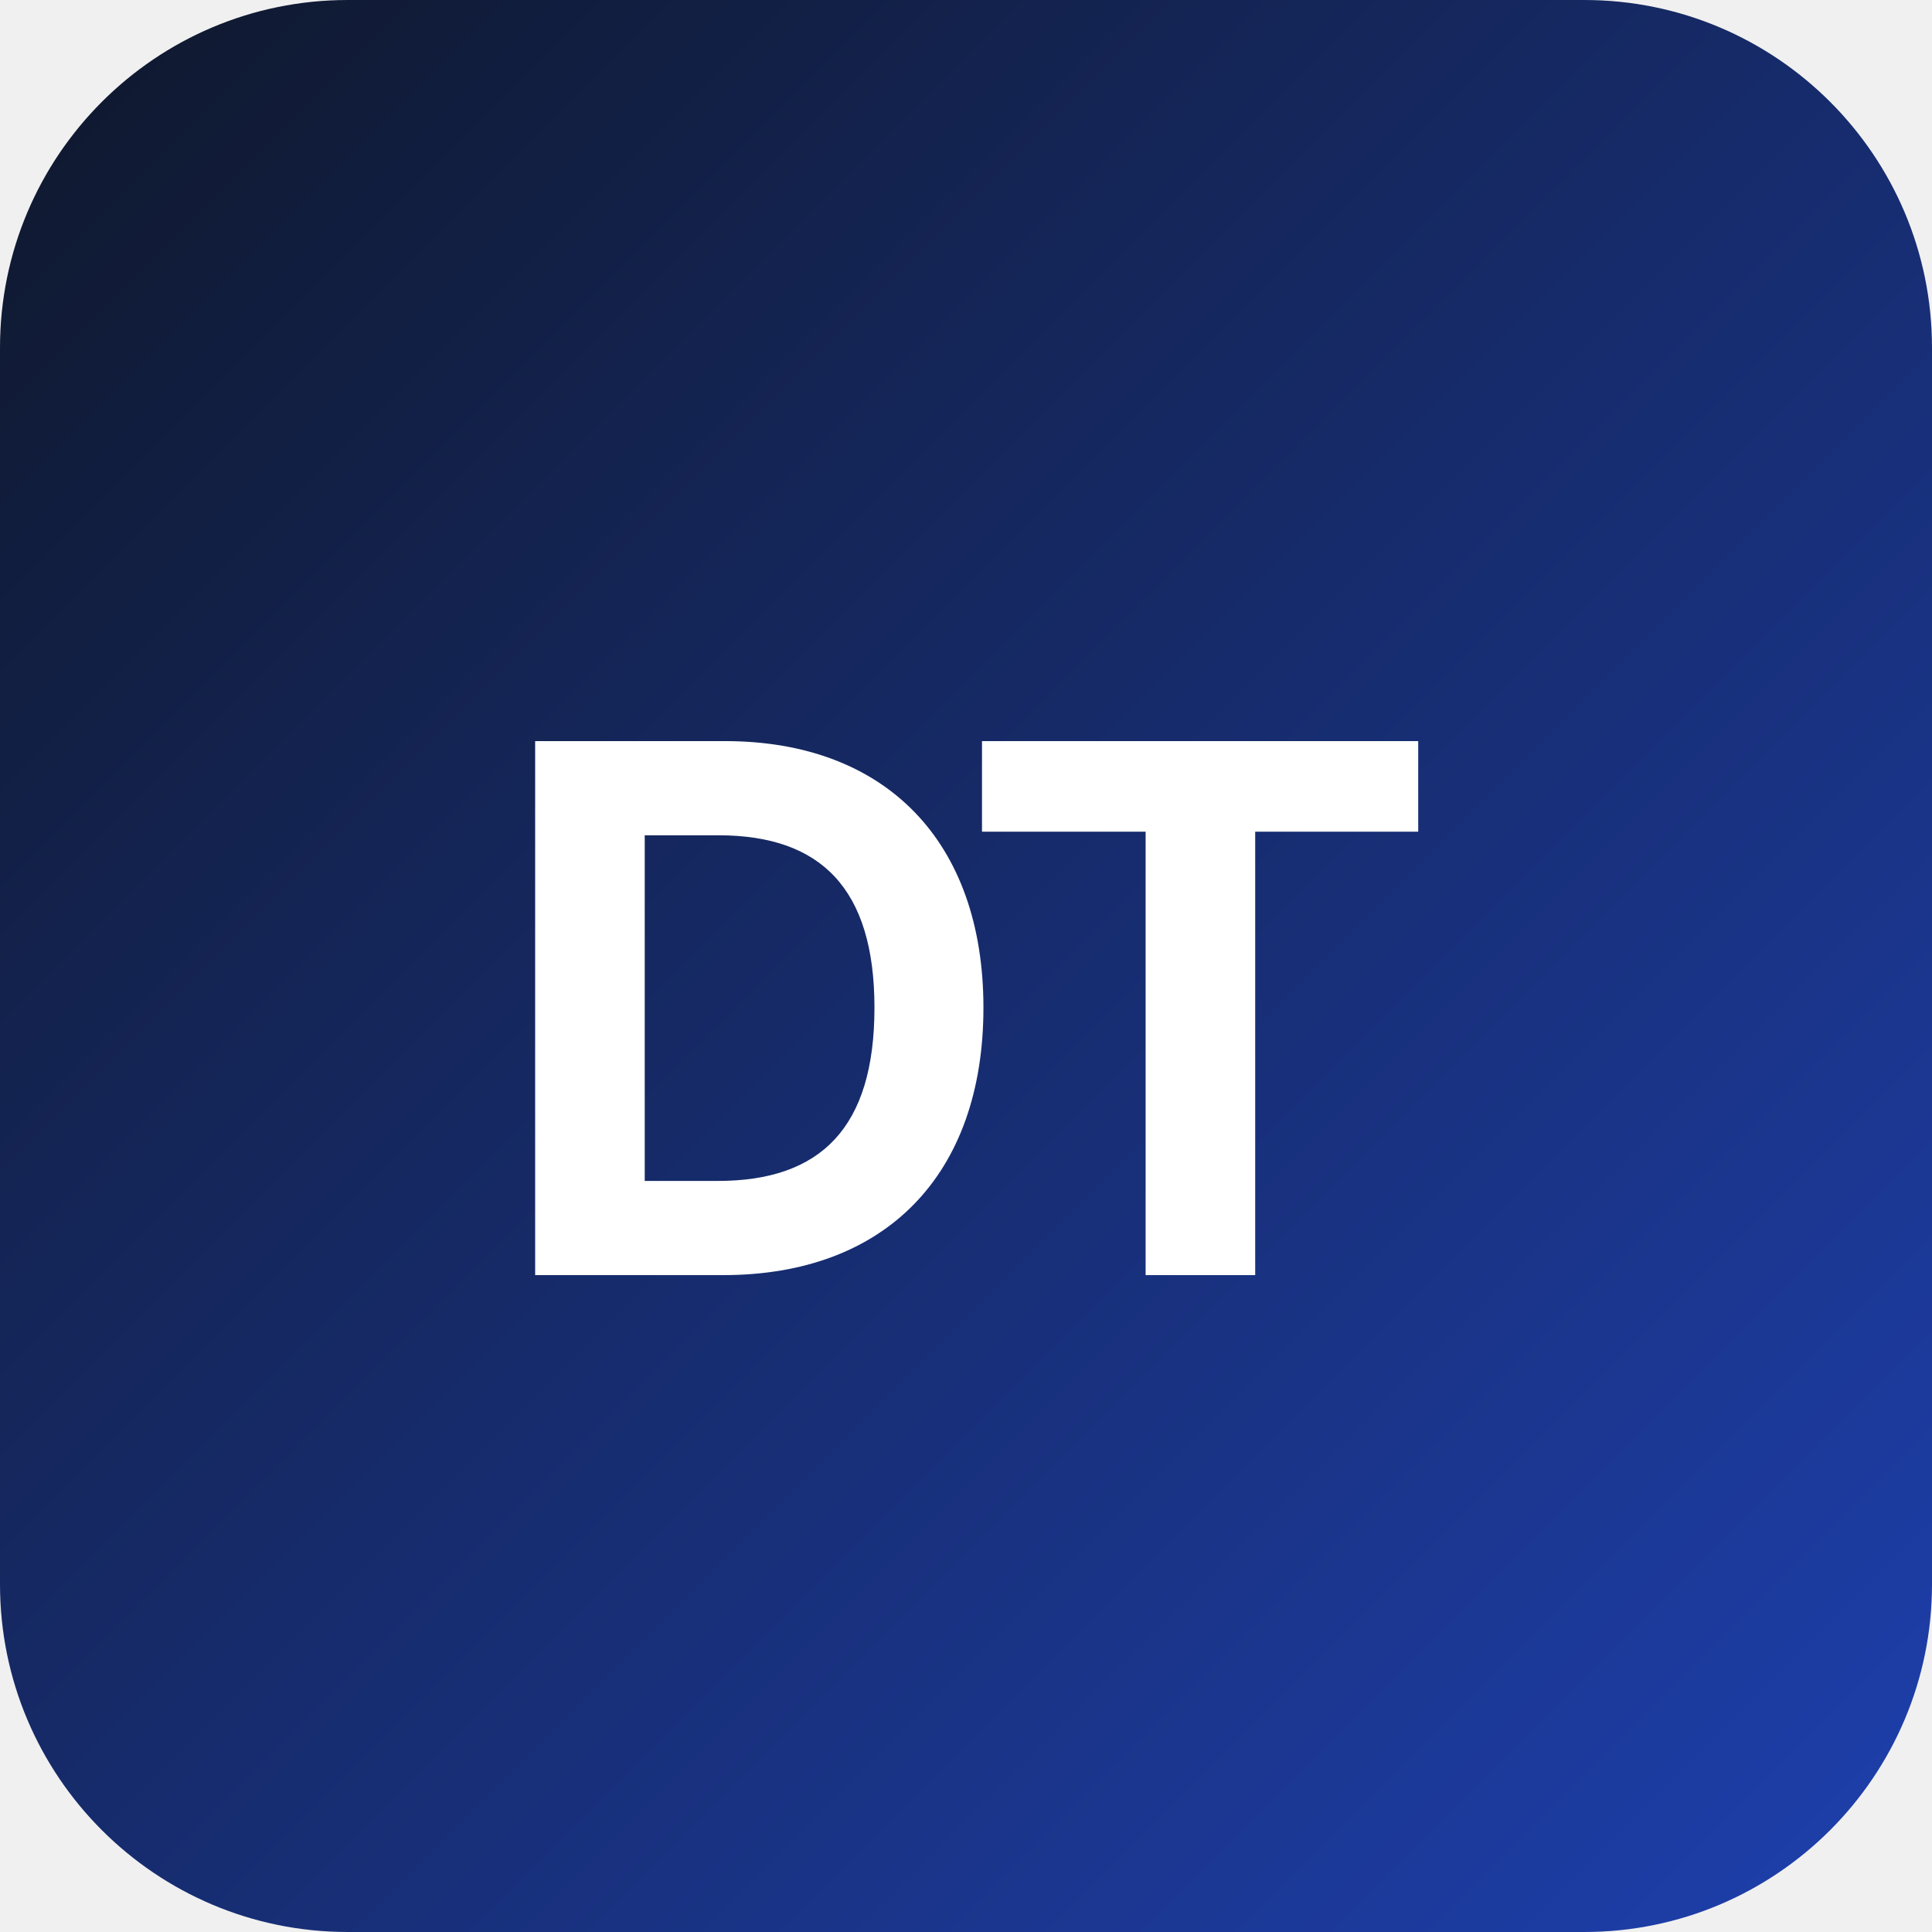
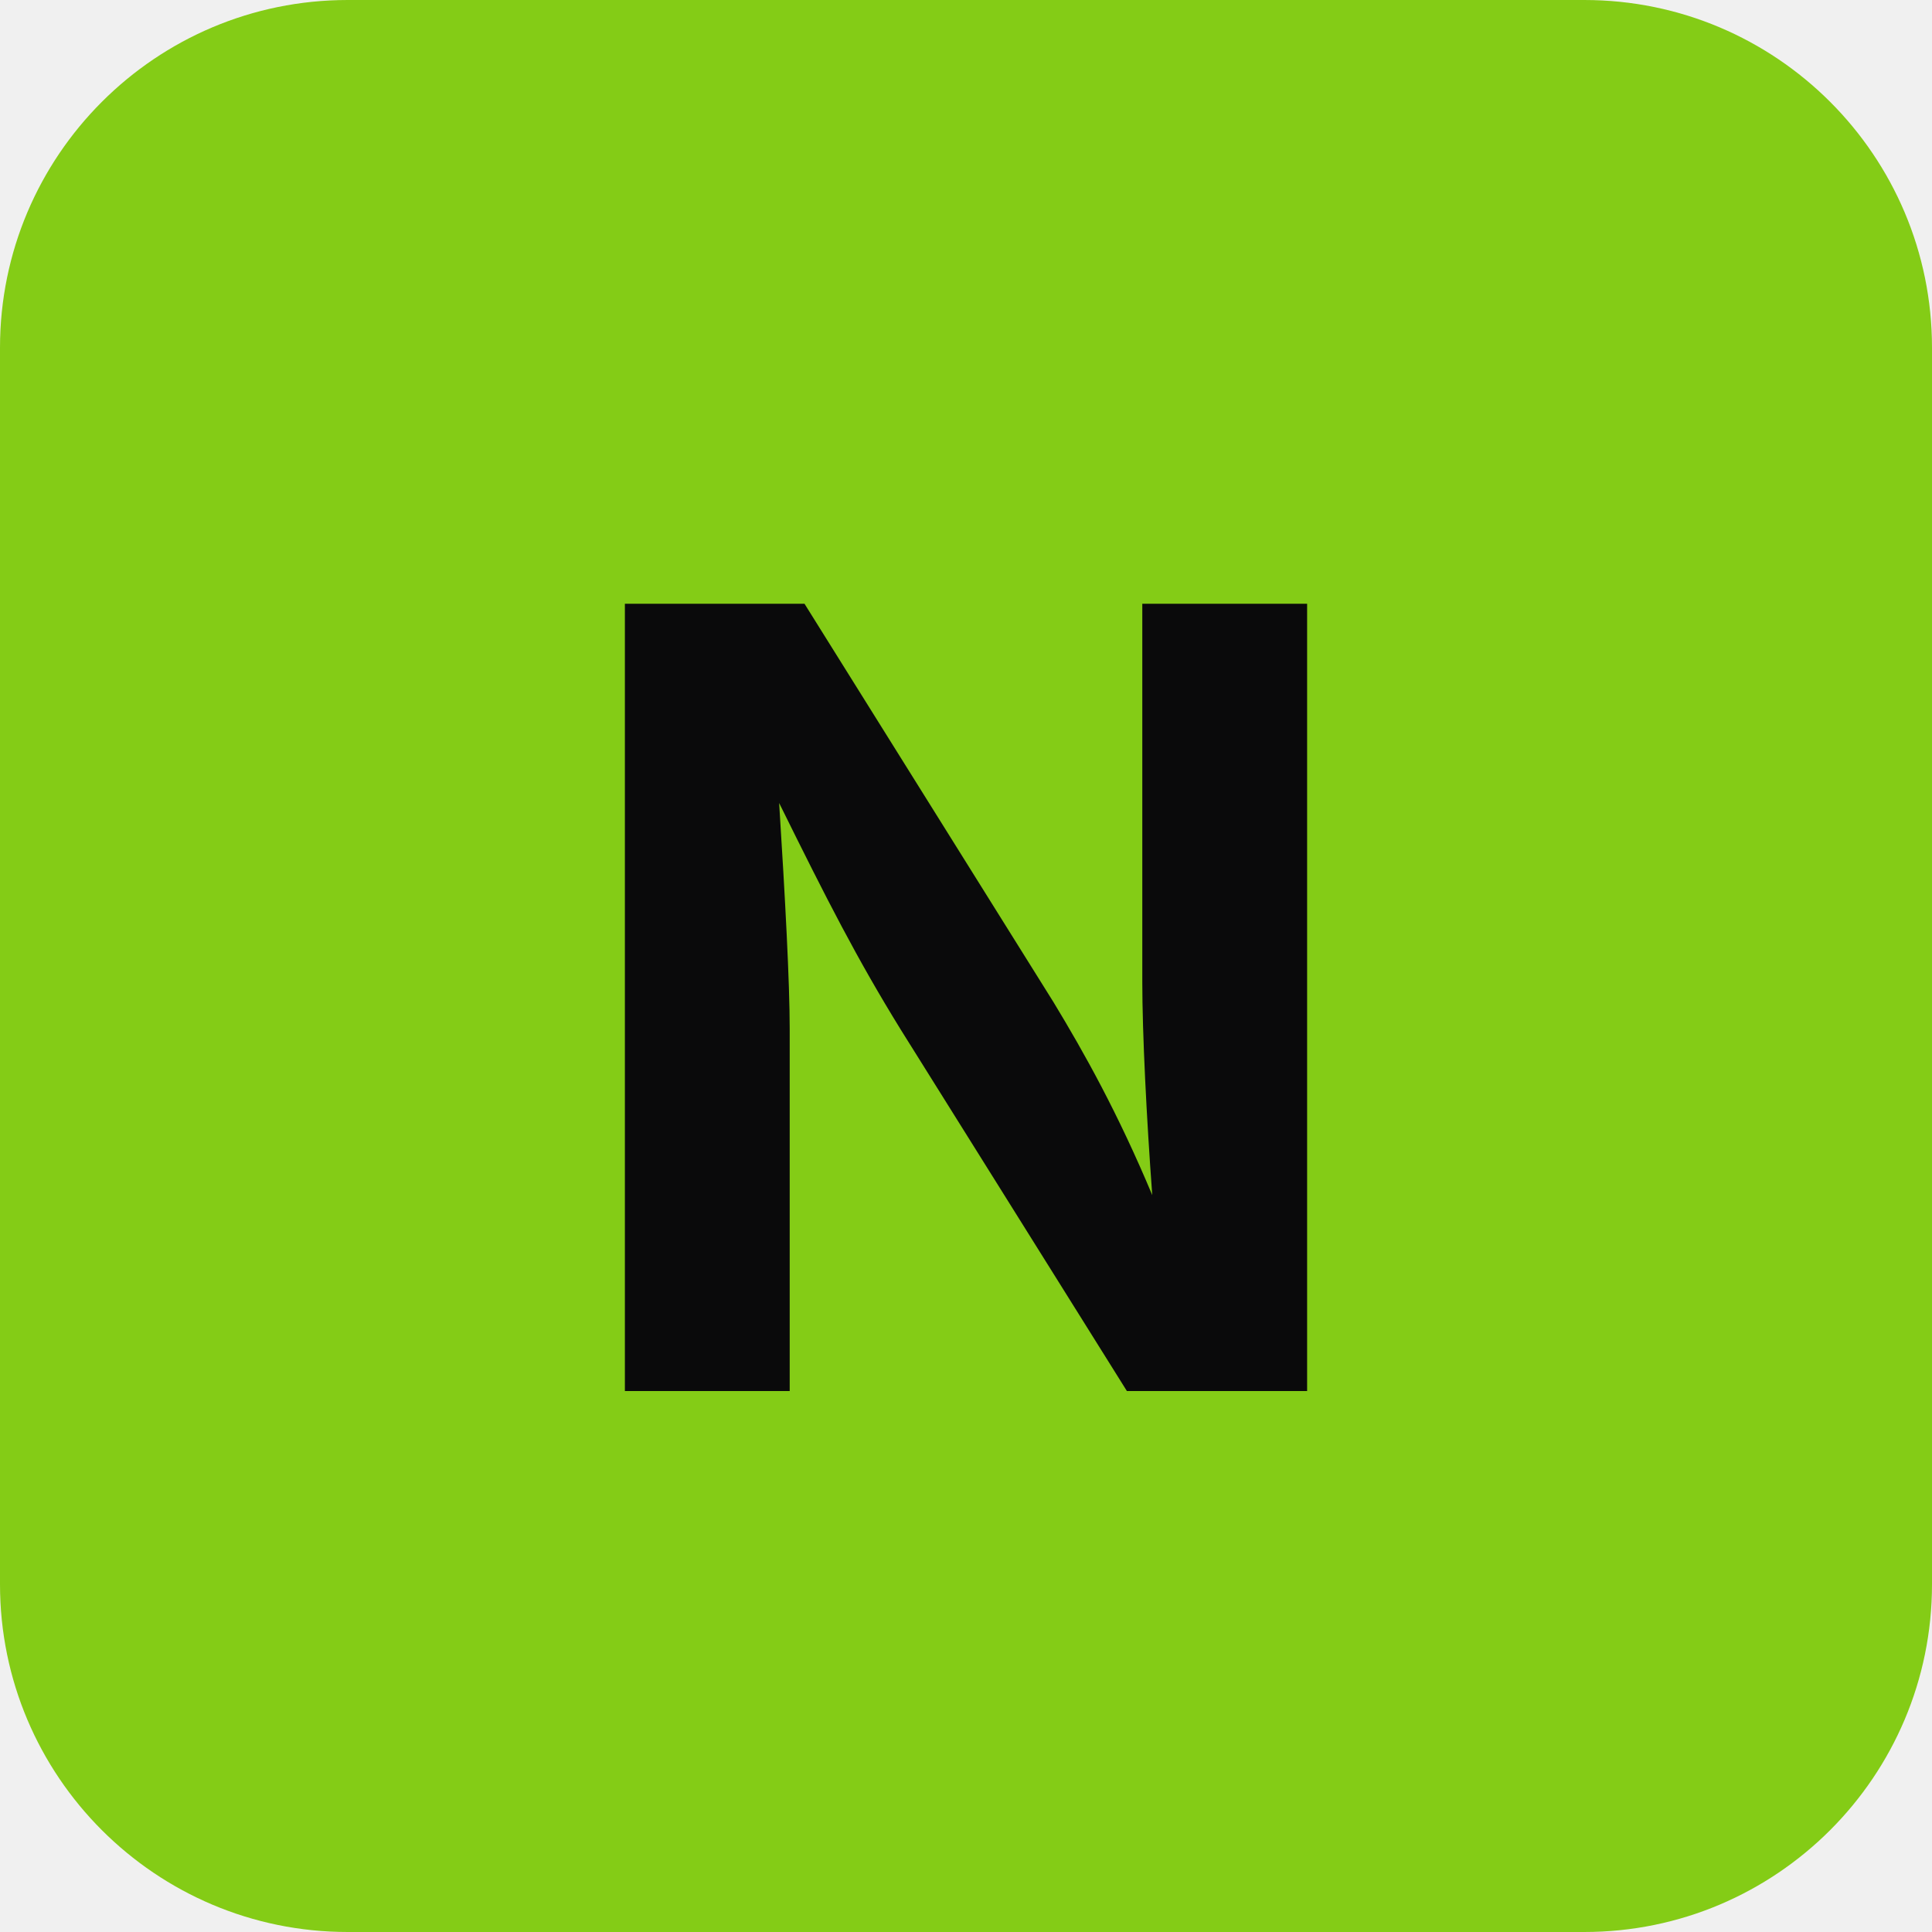
<svg xmlns="http://www.w3.org/2000/svg" viewBox="0 0 100 100">
-   <defs>
-     <linearGradient id="grad" x1="0%" y1="0%" x2="100%" y2="100%">
-       <stop offset="0%" style="stop-color:#0f172a" />
-       <stop offset="100%" style="stop-color:#1e40af" />
-     </linearGradient>
-   </defs>
-   <rect width="100" height="100" rx="18" fill="url(#grad)" />
-   <text x="50" y="66" font-family="system-ui, -apple-system, sans-serif" font-size="38" font-weight="700" fill="white" text-anchor="middle" letter-spacing="-2">DT</text>
+   <rect width="100" height="100" rx="18" fill="#84cc16" />
+   <text x="50" y="72" font-family="system-ui, -apple-system, sans-serif" font-size="56" font-weight="700" fill="#0a0a0b" text-anchor="middle" letter-spacing="-2">N</text>
</svg>
